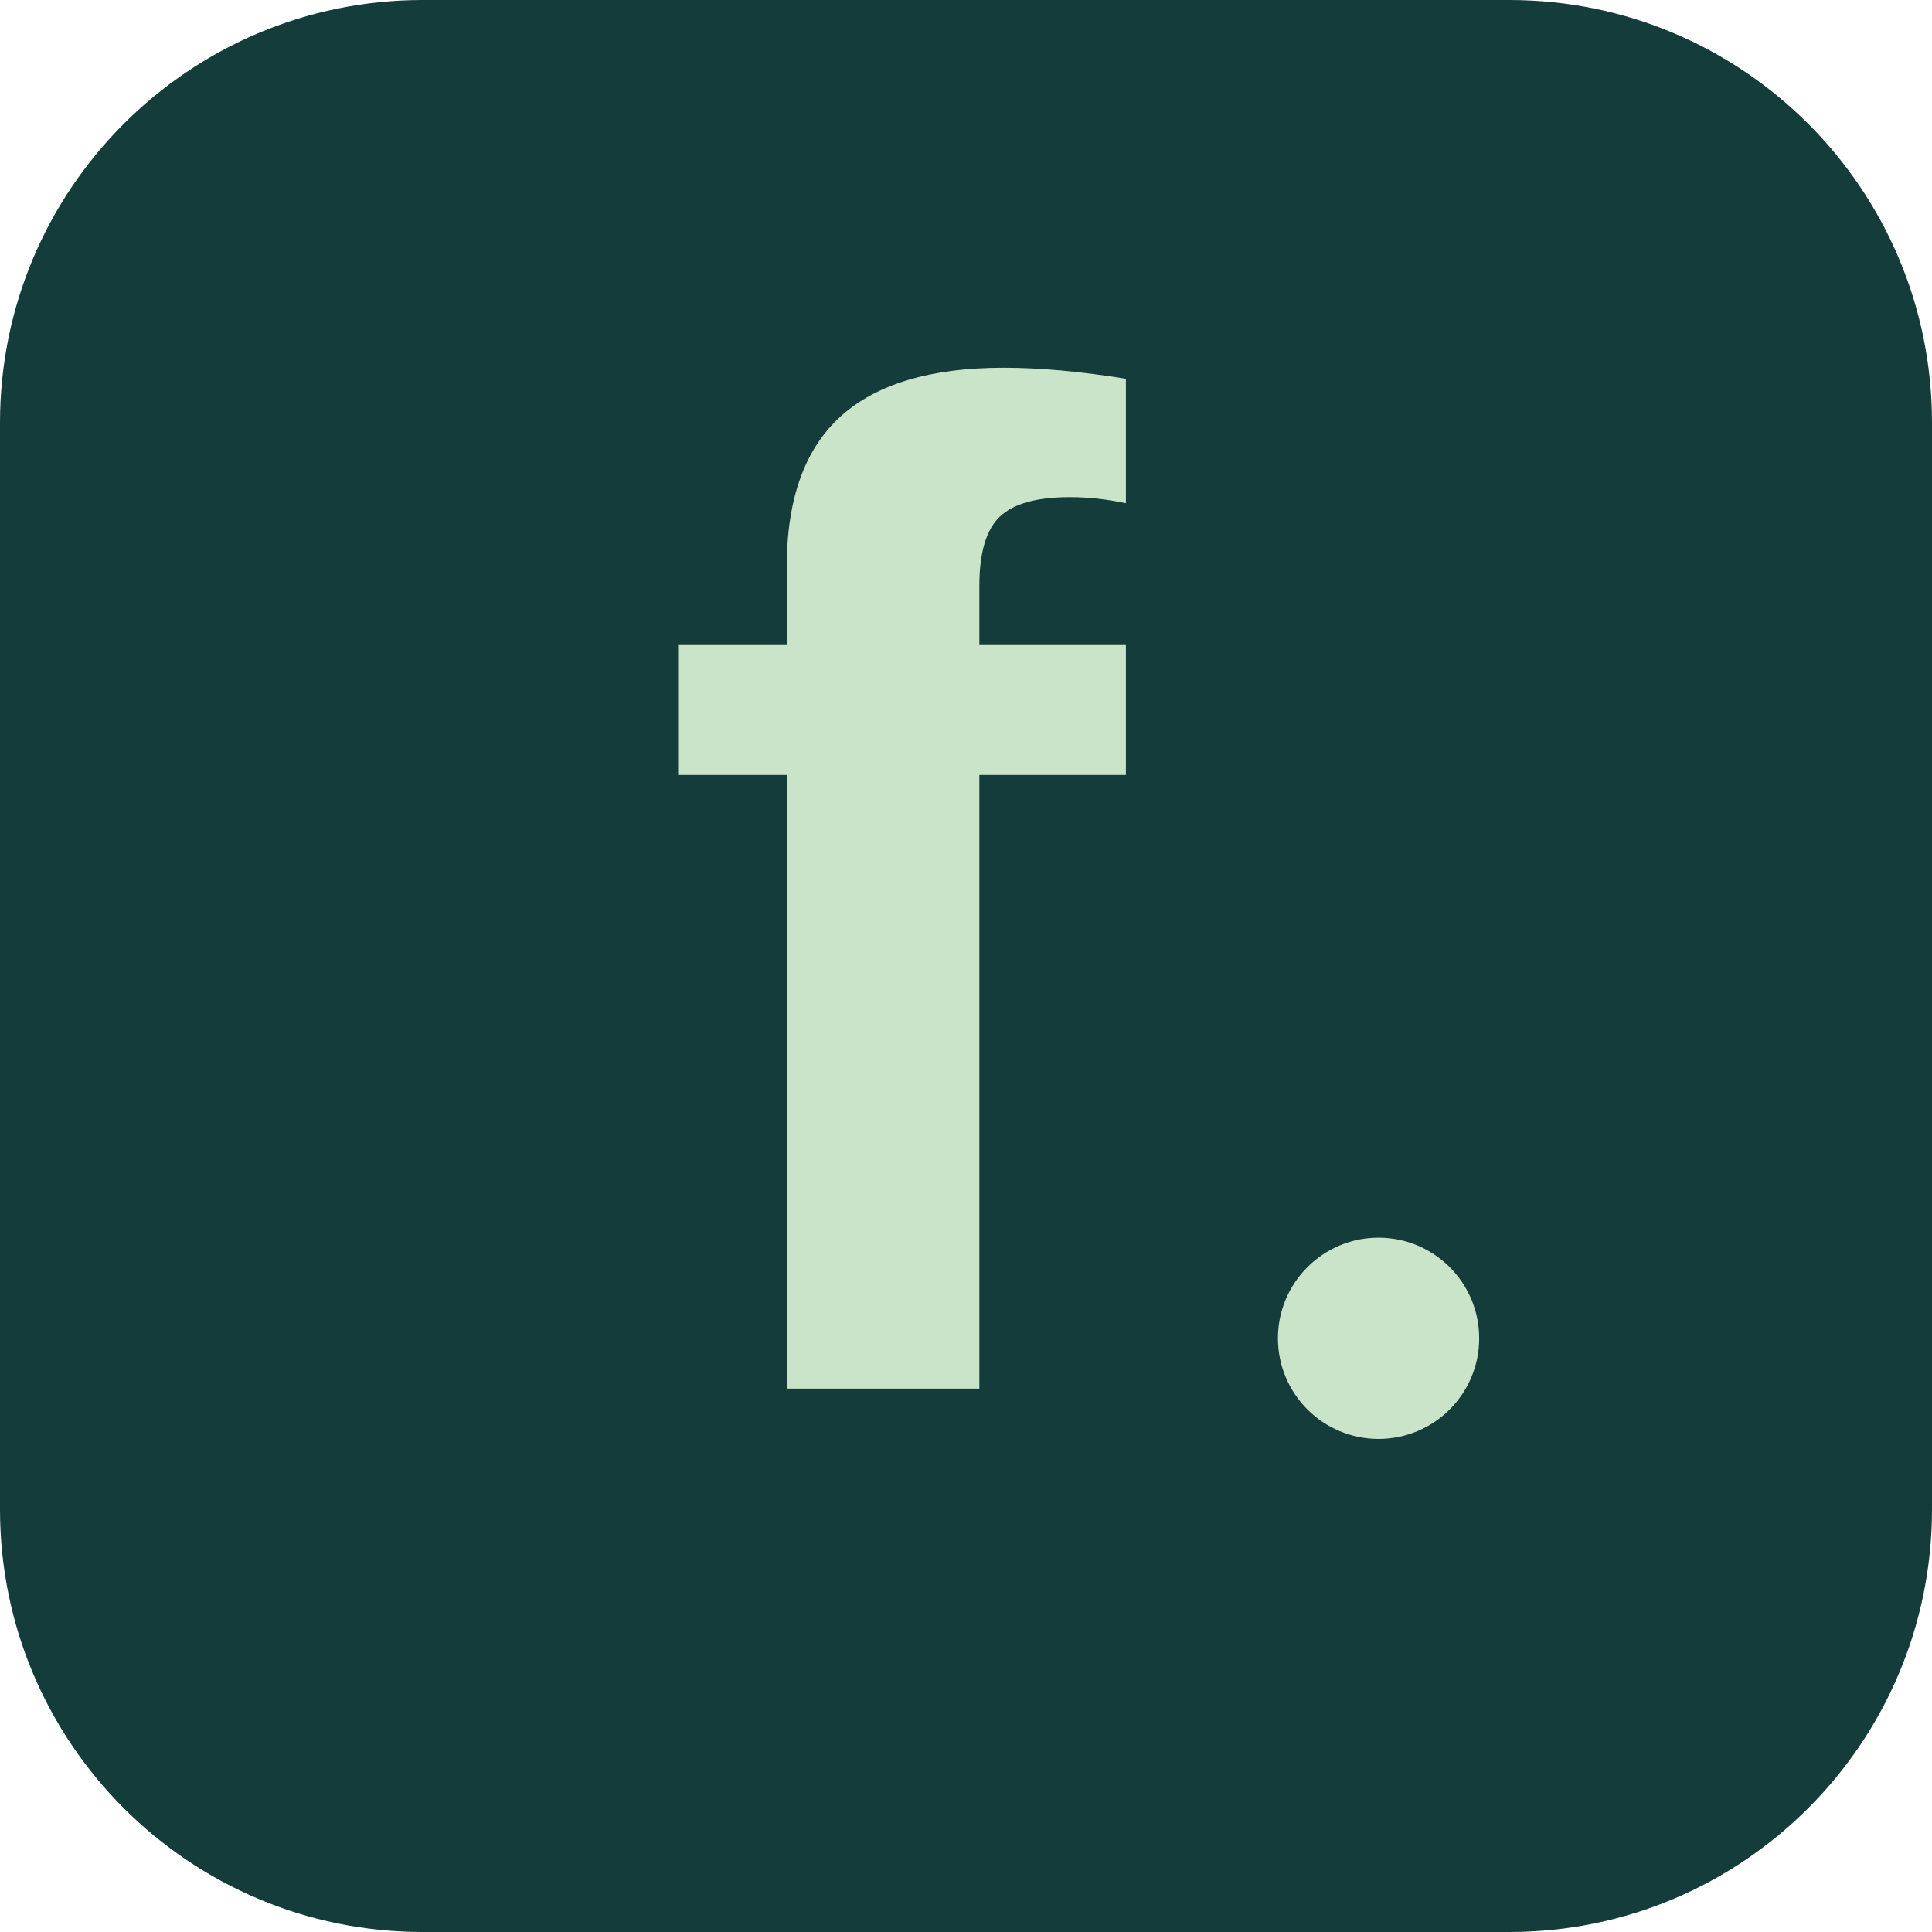
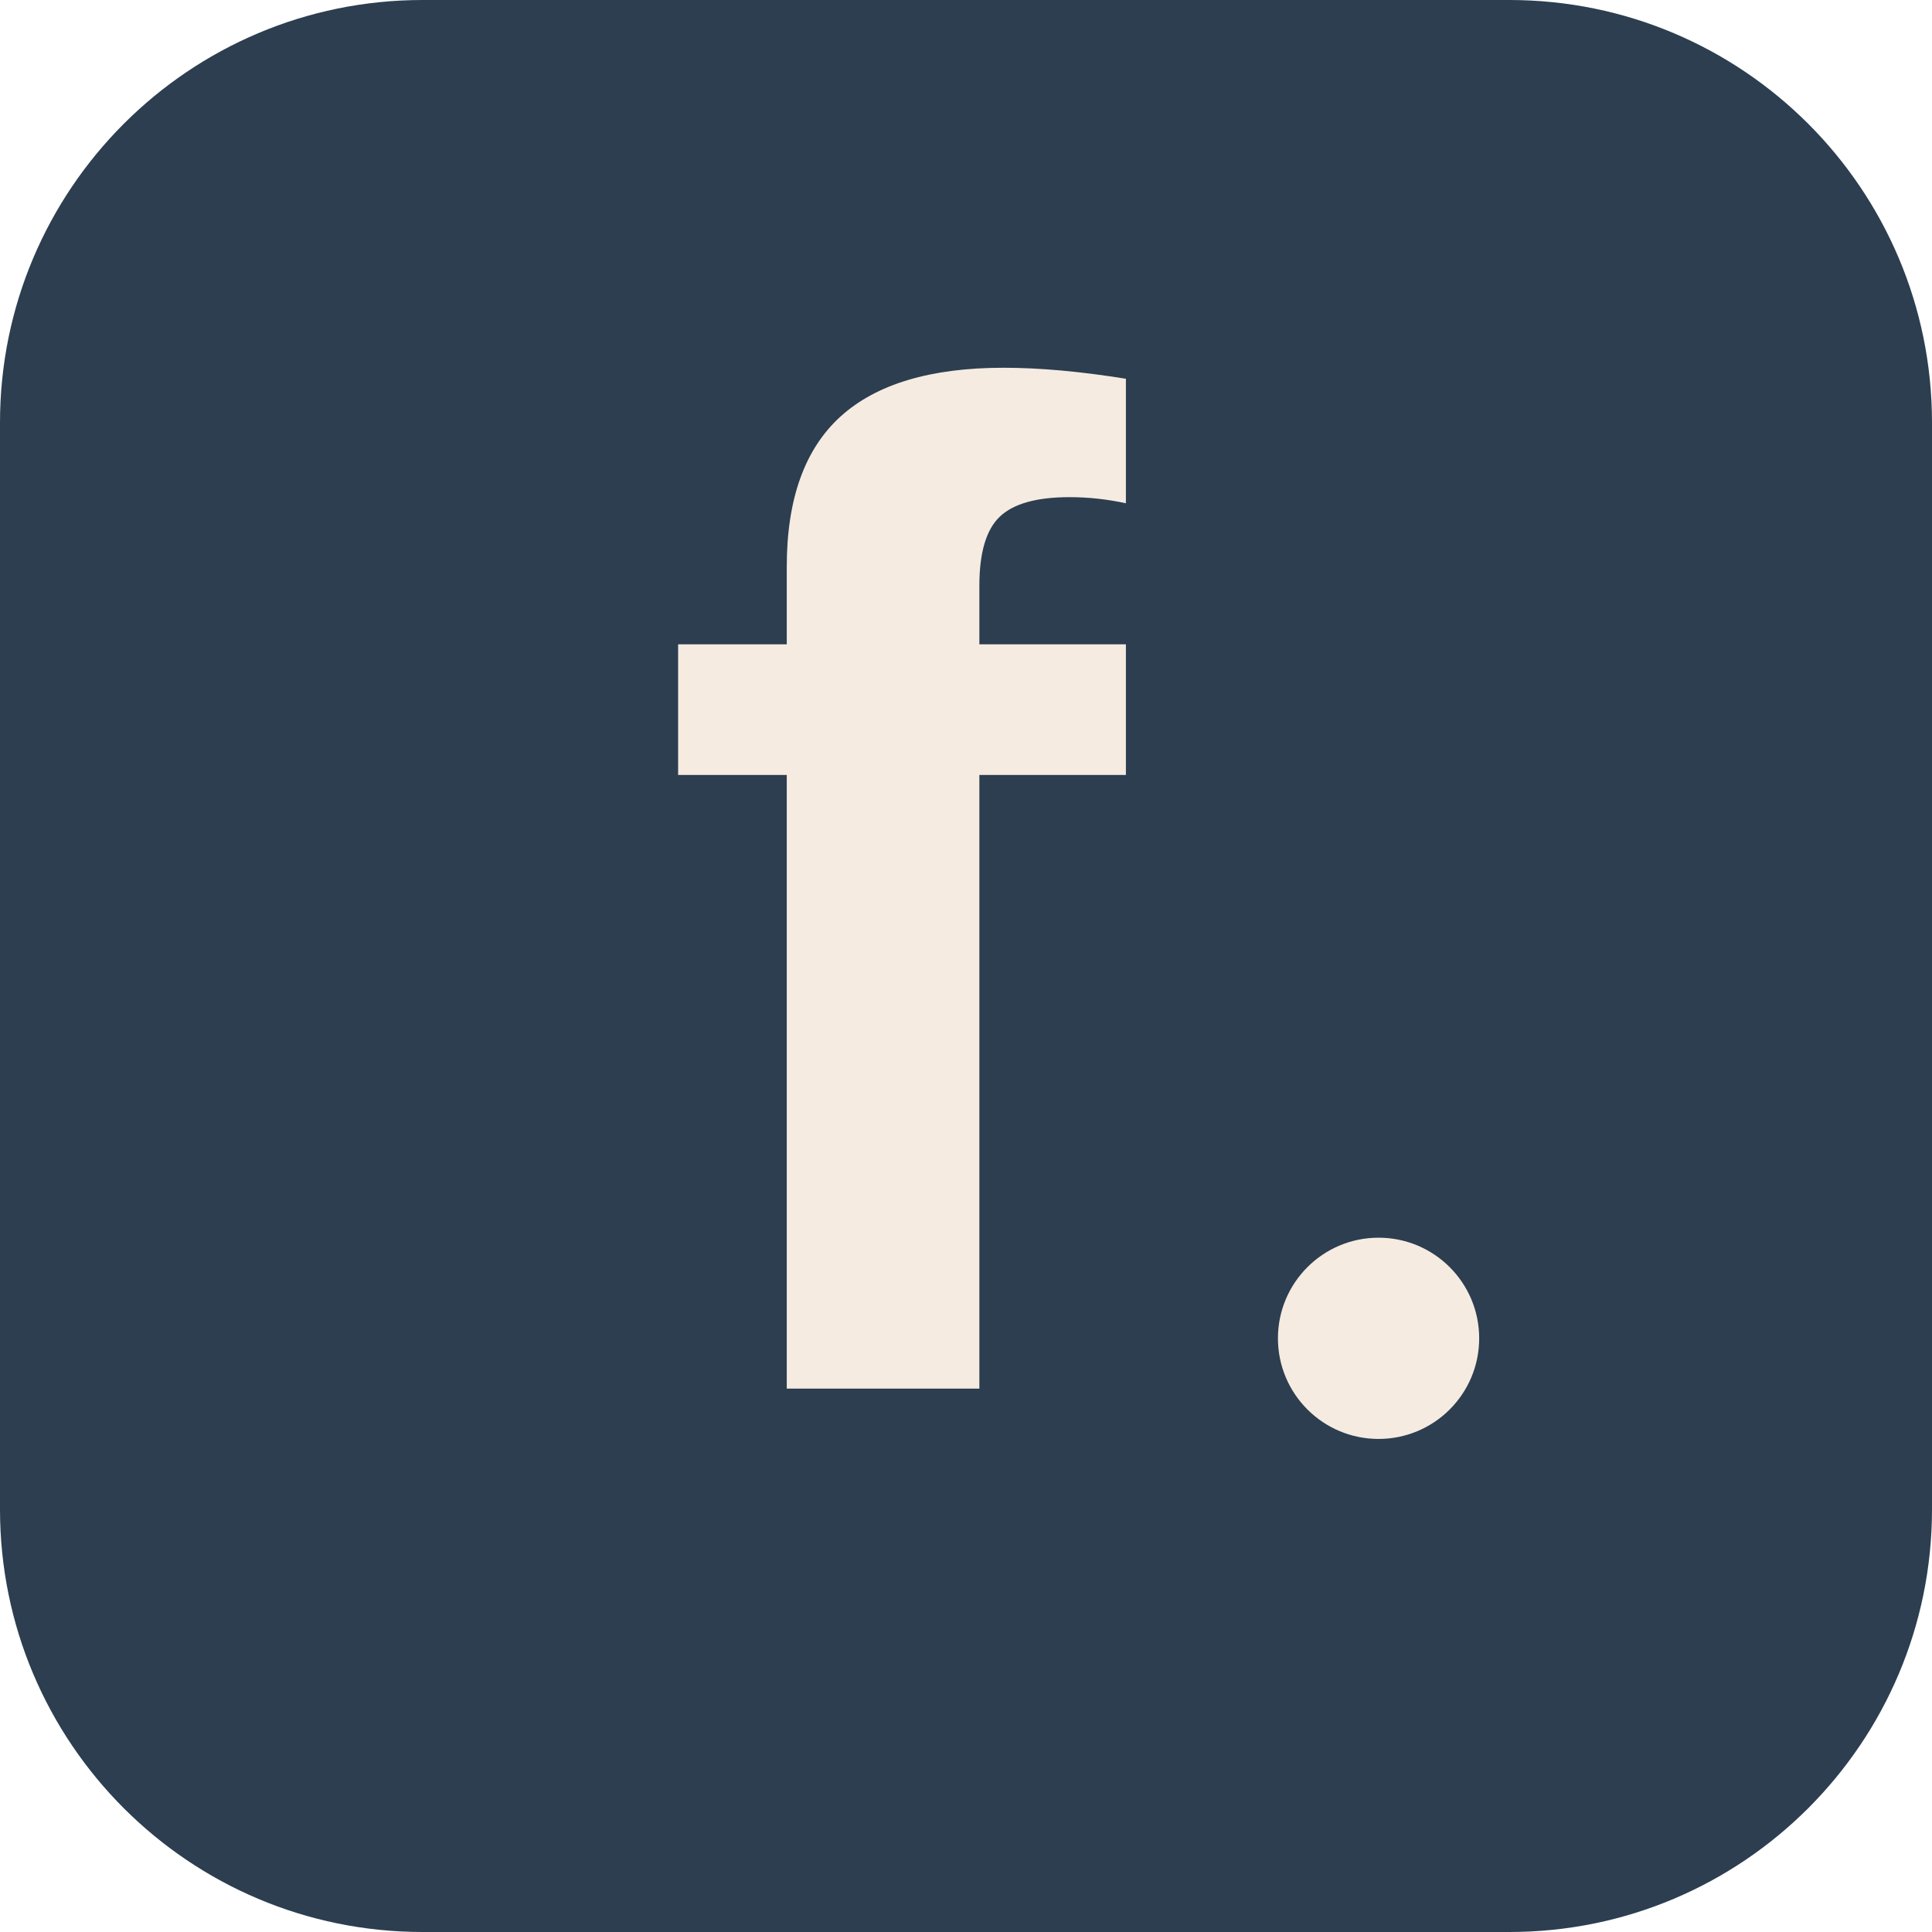
<svg xmlns="http://www.w3.org/2000/svg" width="192" height="192" viewBox="0 0 192 192">
-   <rect width="192" height="192" rx="42" fill="#143c3b" />
-   <text x="65" y="138" font-family="Arial,sans-serif" font-size="140" font-weight="bold" fill="#c9e4c9">f</text>
-   <circle cx="137" cy="133" r="10" fill="#c9e4c9" />
+   <rect width="192" height="192" rx="42" fill="#2C3E50" />
+   <text x="65" y="138" font-family="Arial,sans-serif" font-size="140" font-weight="bold" fill="#F5EBE1">f</text>
+   <circle cx="137" cy="133" r="10" fill="#F5EBE1" />
</svg>
